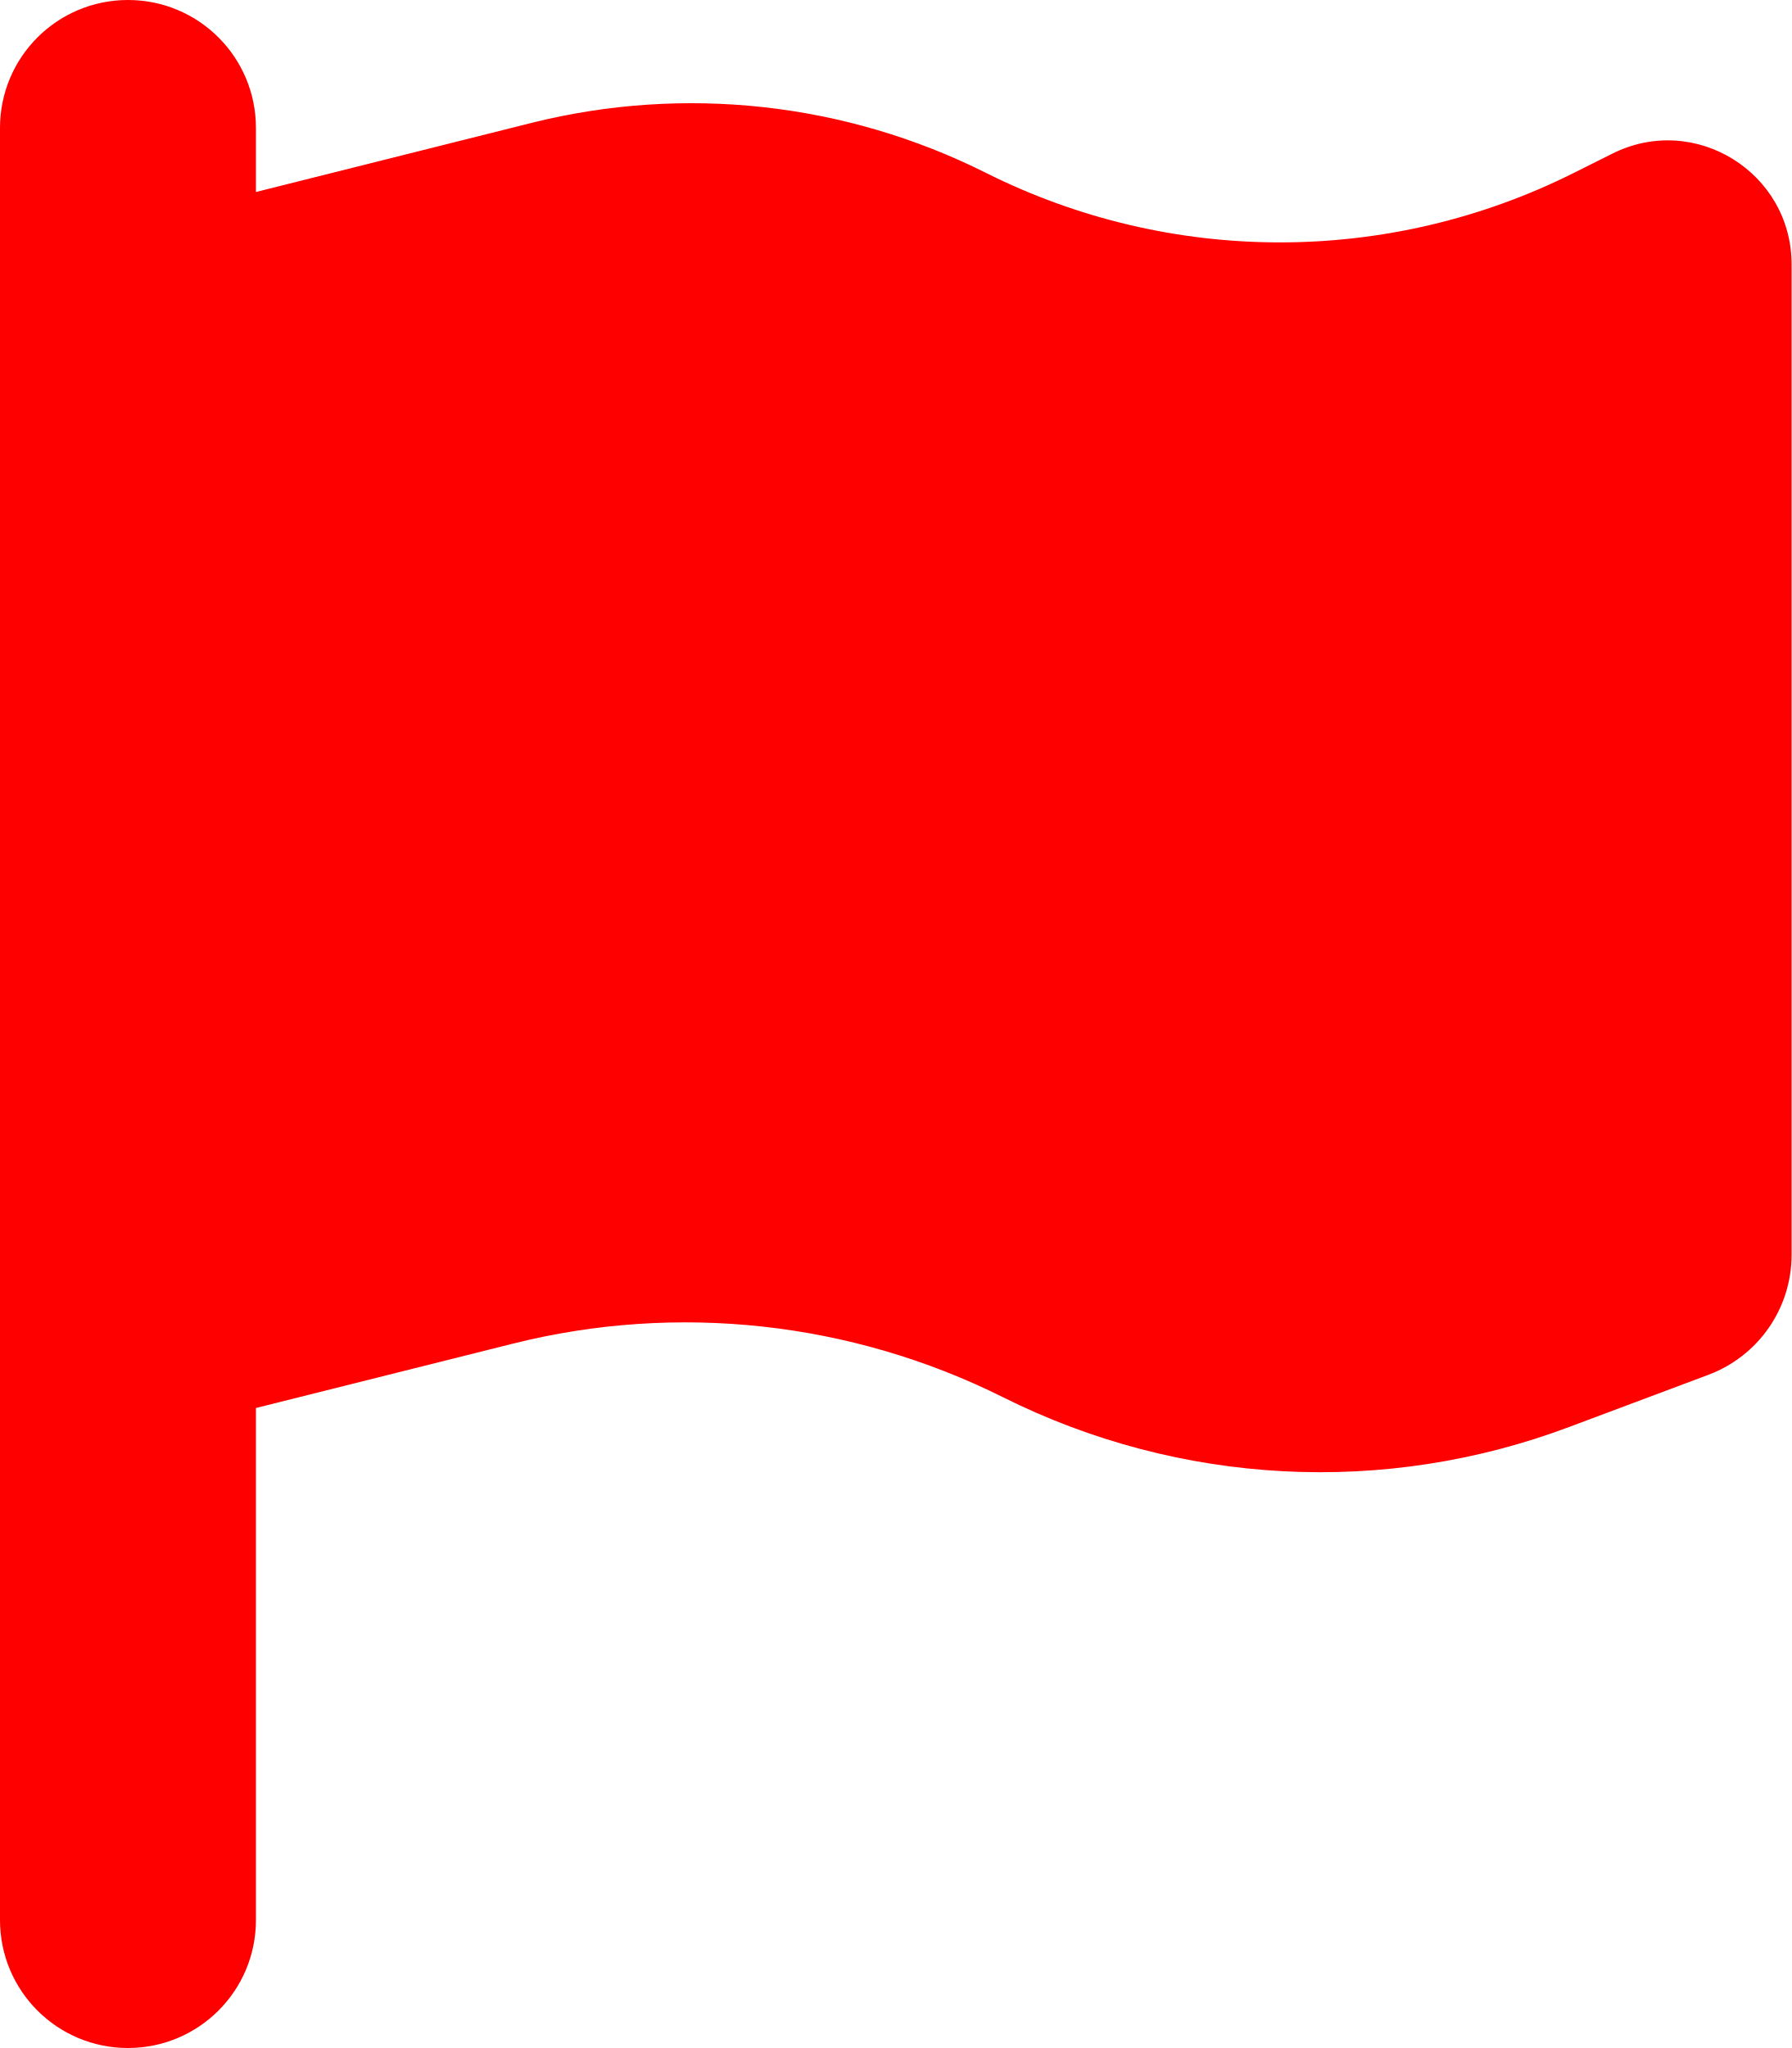
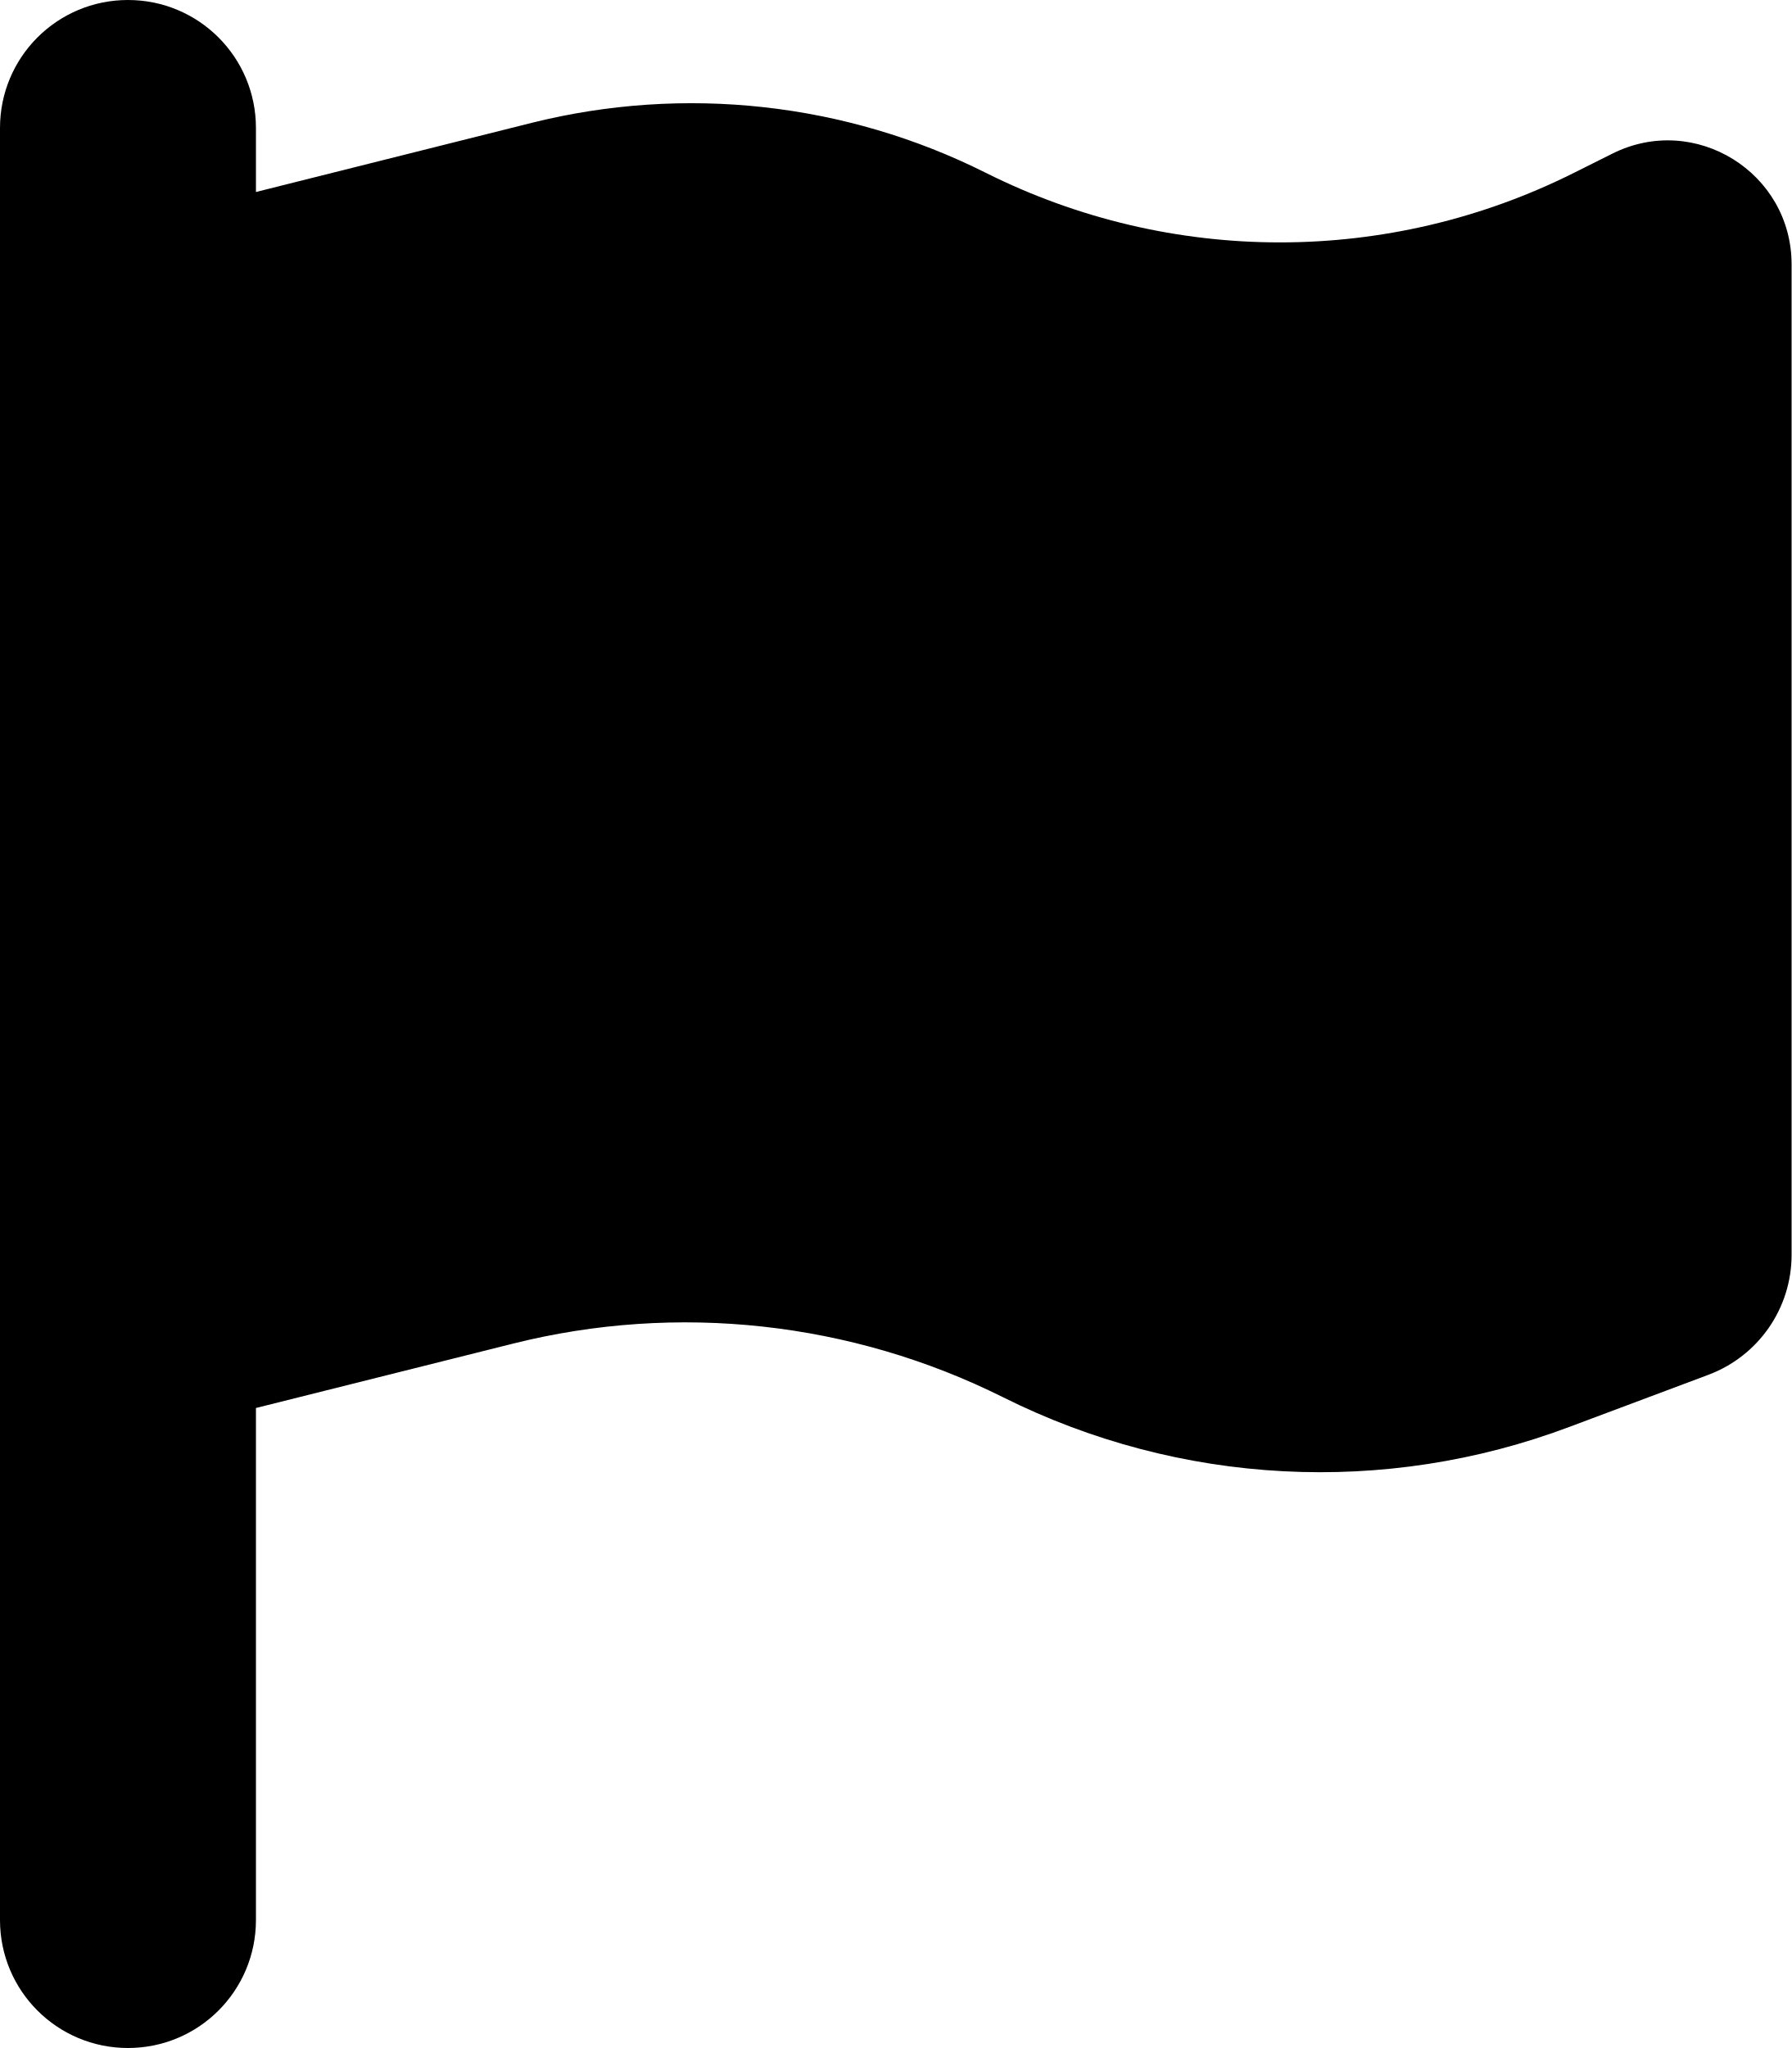
<svg xmlns="http://www.w3.org/2000/svg" viewBox="0 0 448 512">
-   <path fill="#f00" d="M64 32C64 14.3 49.7 0 32 0S0 14.3 0 32V64 368 480c0 17.7 14.3 32 32 32s32-14.3 32-32V352l64.3-16.1c41.1-10.3 84.6-5.5 122.5 13.4c44.2 22.1 95.5 24.8 141.7 7.4l34.7-13c12.5-4.7 20.8-16.6 20.8-30V66.1c0-23-24.2-38-44.8-27.7l-9.6 4.8c-46.3 23.2-100.8 23.2-147.1 0c-35.1-17.6-75.4-22-113.5-12.5L64 48V32z" />
+   <path d="M64 32C64 14.3 49.7 0 32 0S0 14.3 0 32V64 368 480c0 17.7 14.3 32 32 32s32-14.3 32-32V352l64.3-16.1c41.1-10.3 84.6-5.5 122.5 13.4c44.2 22.1 95.5 24.8 141.7 7.4l34.7-13c12.5-4.7 20.8-16.6 20.8-30V66.1c0-23-24.2-38-44.8-27.7l-9.6 4.8c-46.3 23.2-100.8 23.2-147.1 0c-35.1-17.6-75.4-22-113.5-12.5L64 48V32z" />
</svg>
